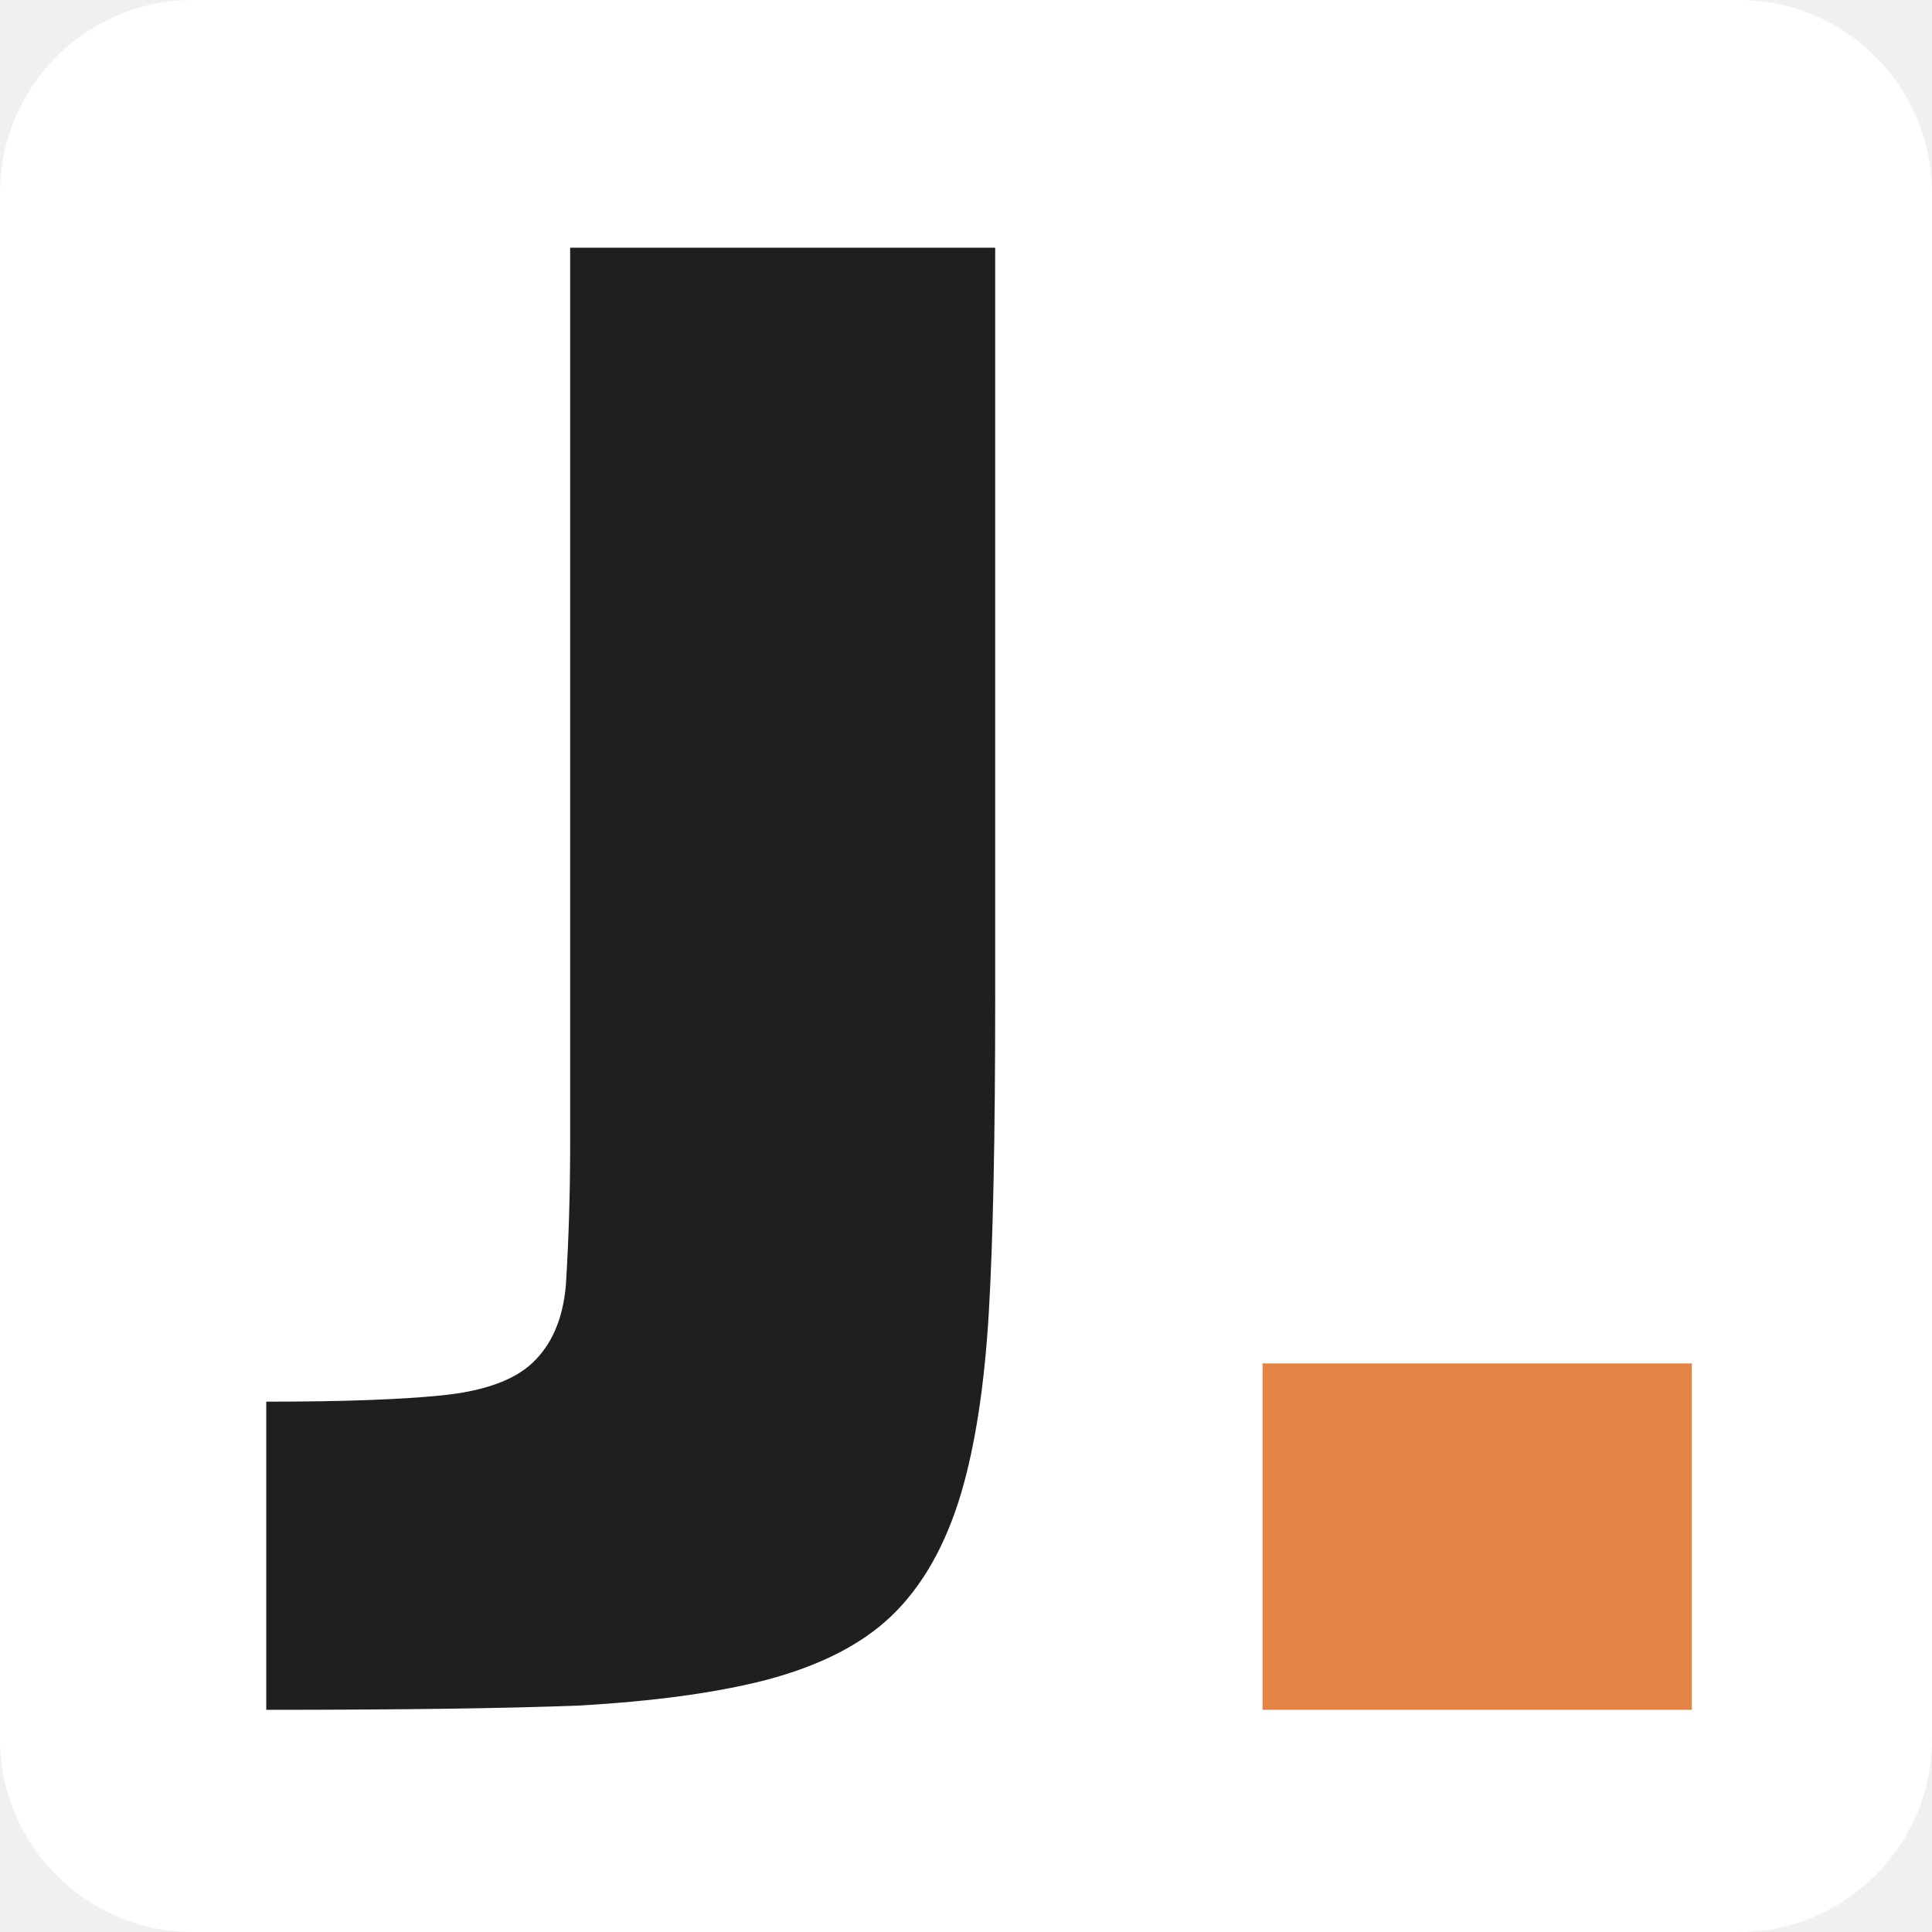
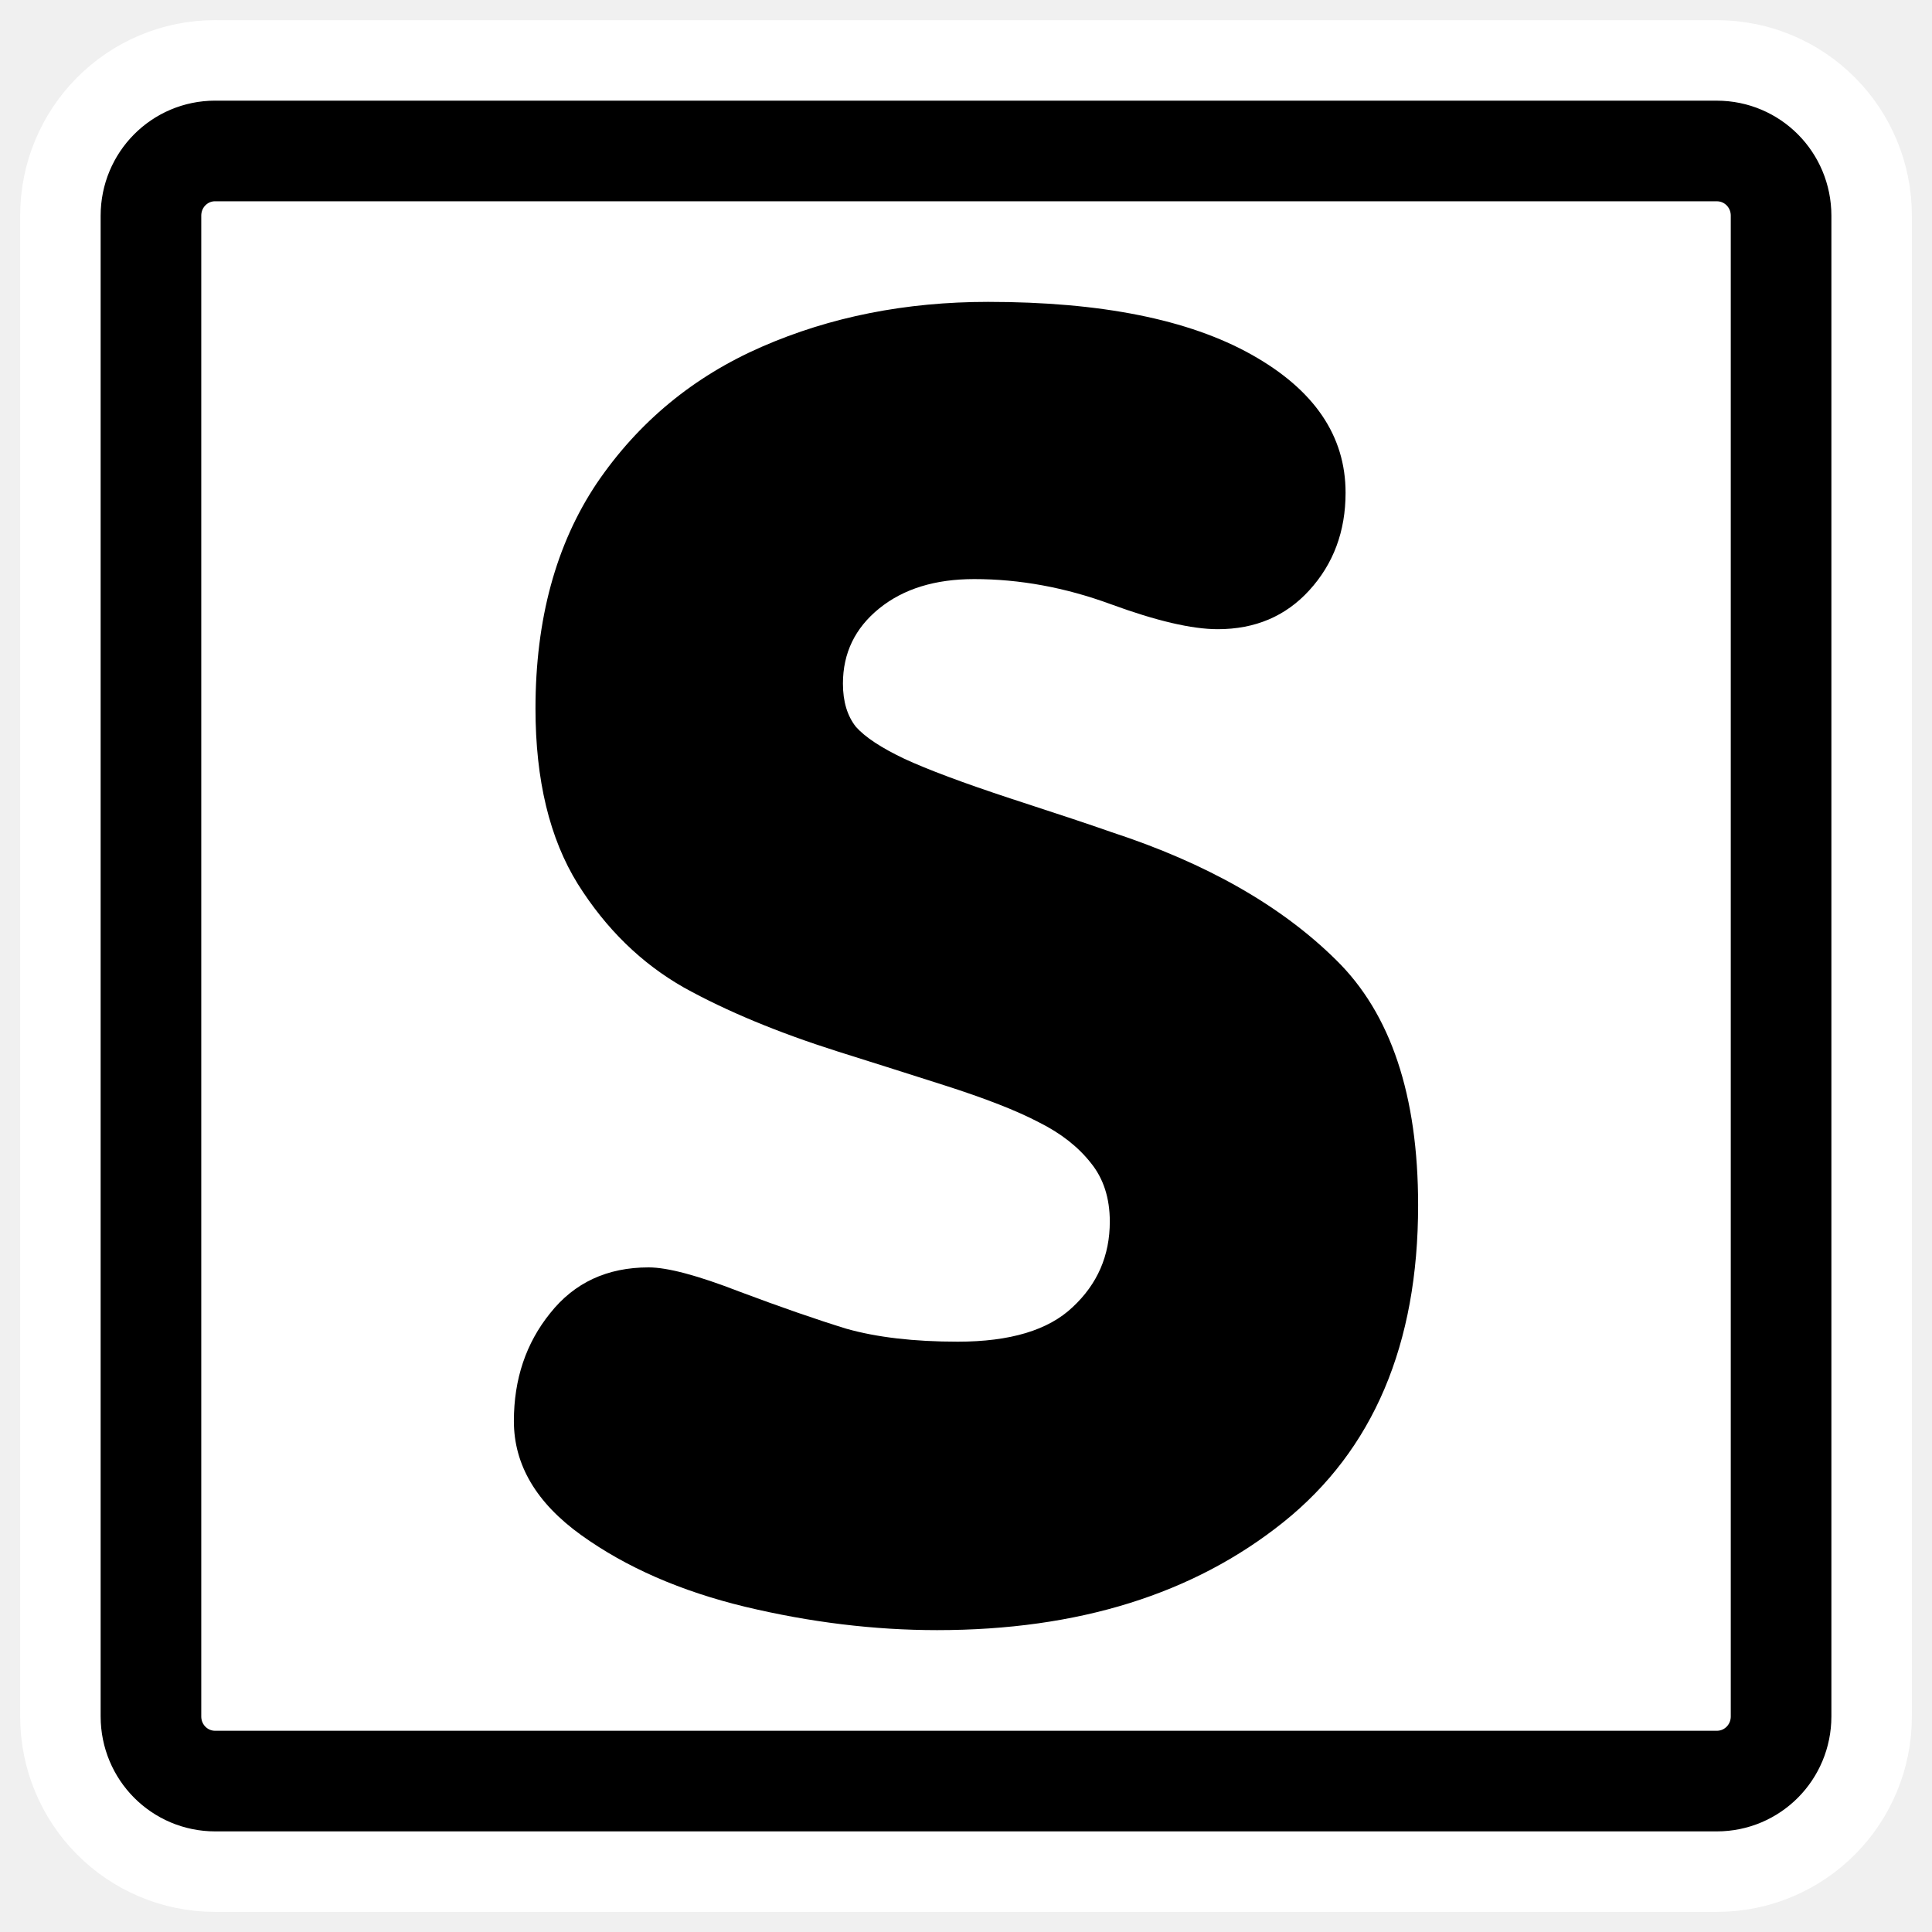
- <svg xmlns="http://www.w3.org/2000/svg" width="100" height="100" viewBox="0 0 100 100" fill="none">
-   <g clip-path="url(#clip0_71_50)">
-     <rect width="100" height="100" rx="10" fill="white" />
-     <path d="M13.781 72.55C17.741 72.55 20.784 72.44 22.911 72.22C25.037 72 26.577 71.45 27.531 70.57C28.557 69.617 29.144 68.26 29.291 66.5C29.437 64.153 29.511 61.733 29.511 59.24V12.82H51.511V51.76C51.511 58.8 51.401 64.19 51.181 67.93C50.961 71.67 50.484 74.787 49.751 77.28C48.944 79.993 47.734 82.12 46.121 83.66C44.581 85.127 42.417 86.227 39.631 86.96C37.064 87.62 33.837 88.06 29.951 88.28C26.137 88.427 20.747 88.5 13.781 88.5V72.55Z" fill="#1F1F1F" />
-     <path d="M65.349 70.57H87.569V88.5H65.349V70.57Z" fill="#E38445" />
-   </g>
-   <defs>
-     <clipPath id="clip0_71_50">
-       <rect width="100" height="100" rx="10" fill="white" />
-     </clipPath>
-   </defs>
+ <svg xmlns="http://www.w3.org/2000/svg" id="svg1" viewBox="0 0 60 60" _SVGFile__filename="oldscale/mimetypes/source_s.svg" version="1.0" y="0" x="0">
+   <path id="path1097" style="stroke-linejoin:round;stroke:#ffffff;stroke-linecap:round;stroke-width:8.125;fill:none" d="m6.683 4.688c-1.105 0-1.995 0.896-1.995 2.01v46.606c0 1.113 0.89 2.009 1.995 2.009h46.634c1.106 0 1.996-0.896 1.996-2.009v-46.606c0-1.113-0.89-2.009-1.996-2.009h-46.634z" />
+   <path id="rect812" style="stroke-linejoin:round;fill-rule:evenodd;stroke:#000000;stroke-linecap:round;stroke-width:3.125;fill:#ffffff" d="m6.683 4.688c-1.105 0-1.995 0.896-1.995 2.01v46.606c0 1.113 0.89 2.009 1.995 2.009h46.634c1.106 0 1.996-0.896 1.996-2.009v-46.606c0-1.113-0.89-2.009-1.996-2.009h-46.634z" />
+   <path id="path841" style="fill:#000000" d="m15.959 44.134c0-1.305 0.376-2.422 1.127-3.352 0.751-0.948 1.77-1.422 3.057-1.422 0.59 0 1.529 0.251 2.817 0.751 1.287 0.483 2.396 0.868 3.325 1.154 0.948 0.268 2.101 0.402 3.46 0.402 1.627 0 2.816-0.358 3.567-1.073 0.769-0.715 1.154-1.6 1.154-2.655 0-0.733-0.197-1.341-0.59-1.824-0.394-0.501-0.93-0.921-1.61-1.26-0.679-0.358-1.663-0.743-2.95-1.154s-2.387-0.76-3.299-1.046c-1.859-0.59-3.451-1.251-4.774-1.984-1.323-0.751-2.423-1.824-3.299-3.219-0.876-1.412-1.314-3.227-1.314-5.445 0-2.771 0.635-5.104 1.904-7 1.288-1.895 2.995-3.308 5.123-4.237 2.128-0.93 4.47-1.395 7.027-1.395 3.504 0 6.231 0.545 8.18 1.636 1.949 1.091 2.924 2.521 2.924 4.291 0 1.198-0.376 2.209-1.127 3.031-0.733 0.805-1.681 1.207-2.843 1.207-0.804 0-1.913-0.259-3.326-0.778-1.412-0.518-2.825-0.778-4.237-0.778-1.216 0-2.199 0.304-2.95 0.912s-1.127 1.386-1.127 2.334c0 0.554 0.134 1.001 0.402 1.341 0.286 0.322 0.787 0.652 1.502 0.992 0.733 0.34 1.833 0.751 3.299 1.234 1.484 0.483 2.53 0.831 3.138 1.046 2.951 0.965 5.275 2.289 6.974 3.969 1.698 1.663 2.548 4.202 2.548 7.617 0 4.327-1.395 7.608-4.184 9.843-2.79 2.235-6.375 3.353-10.755 3.353-1.949 0-3.934-0.241-5.955-0.724-2.002-0.483-3.701-1.225-5.096-2.226-1.394-1.002-2.092-2.182-2.092-3.541z" />
</svg>
